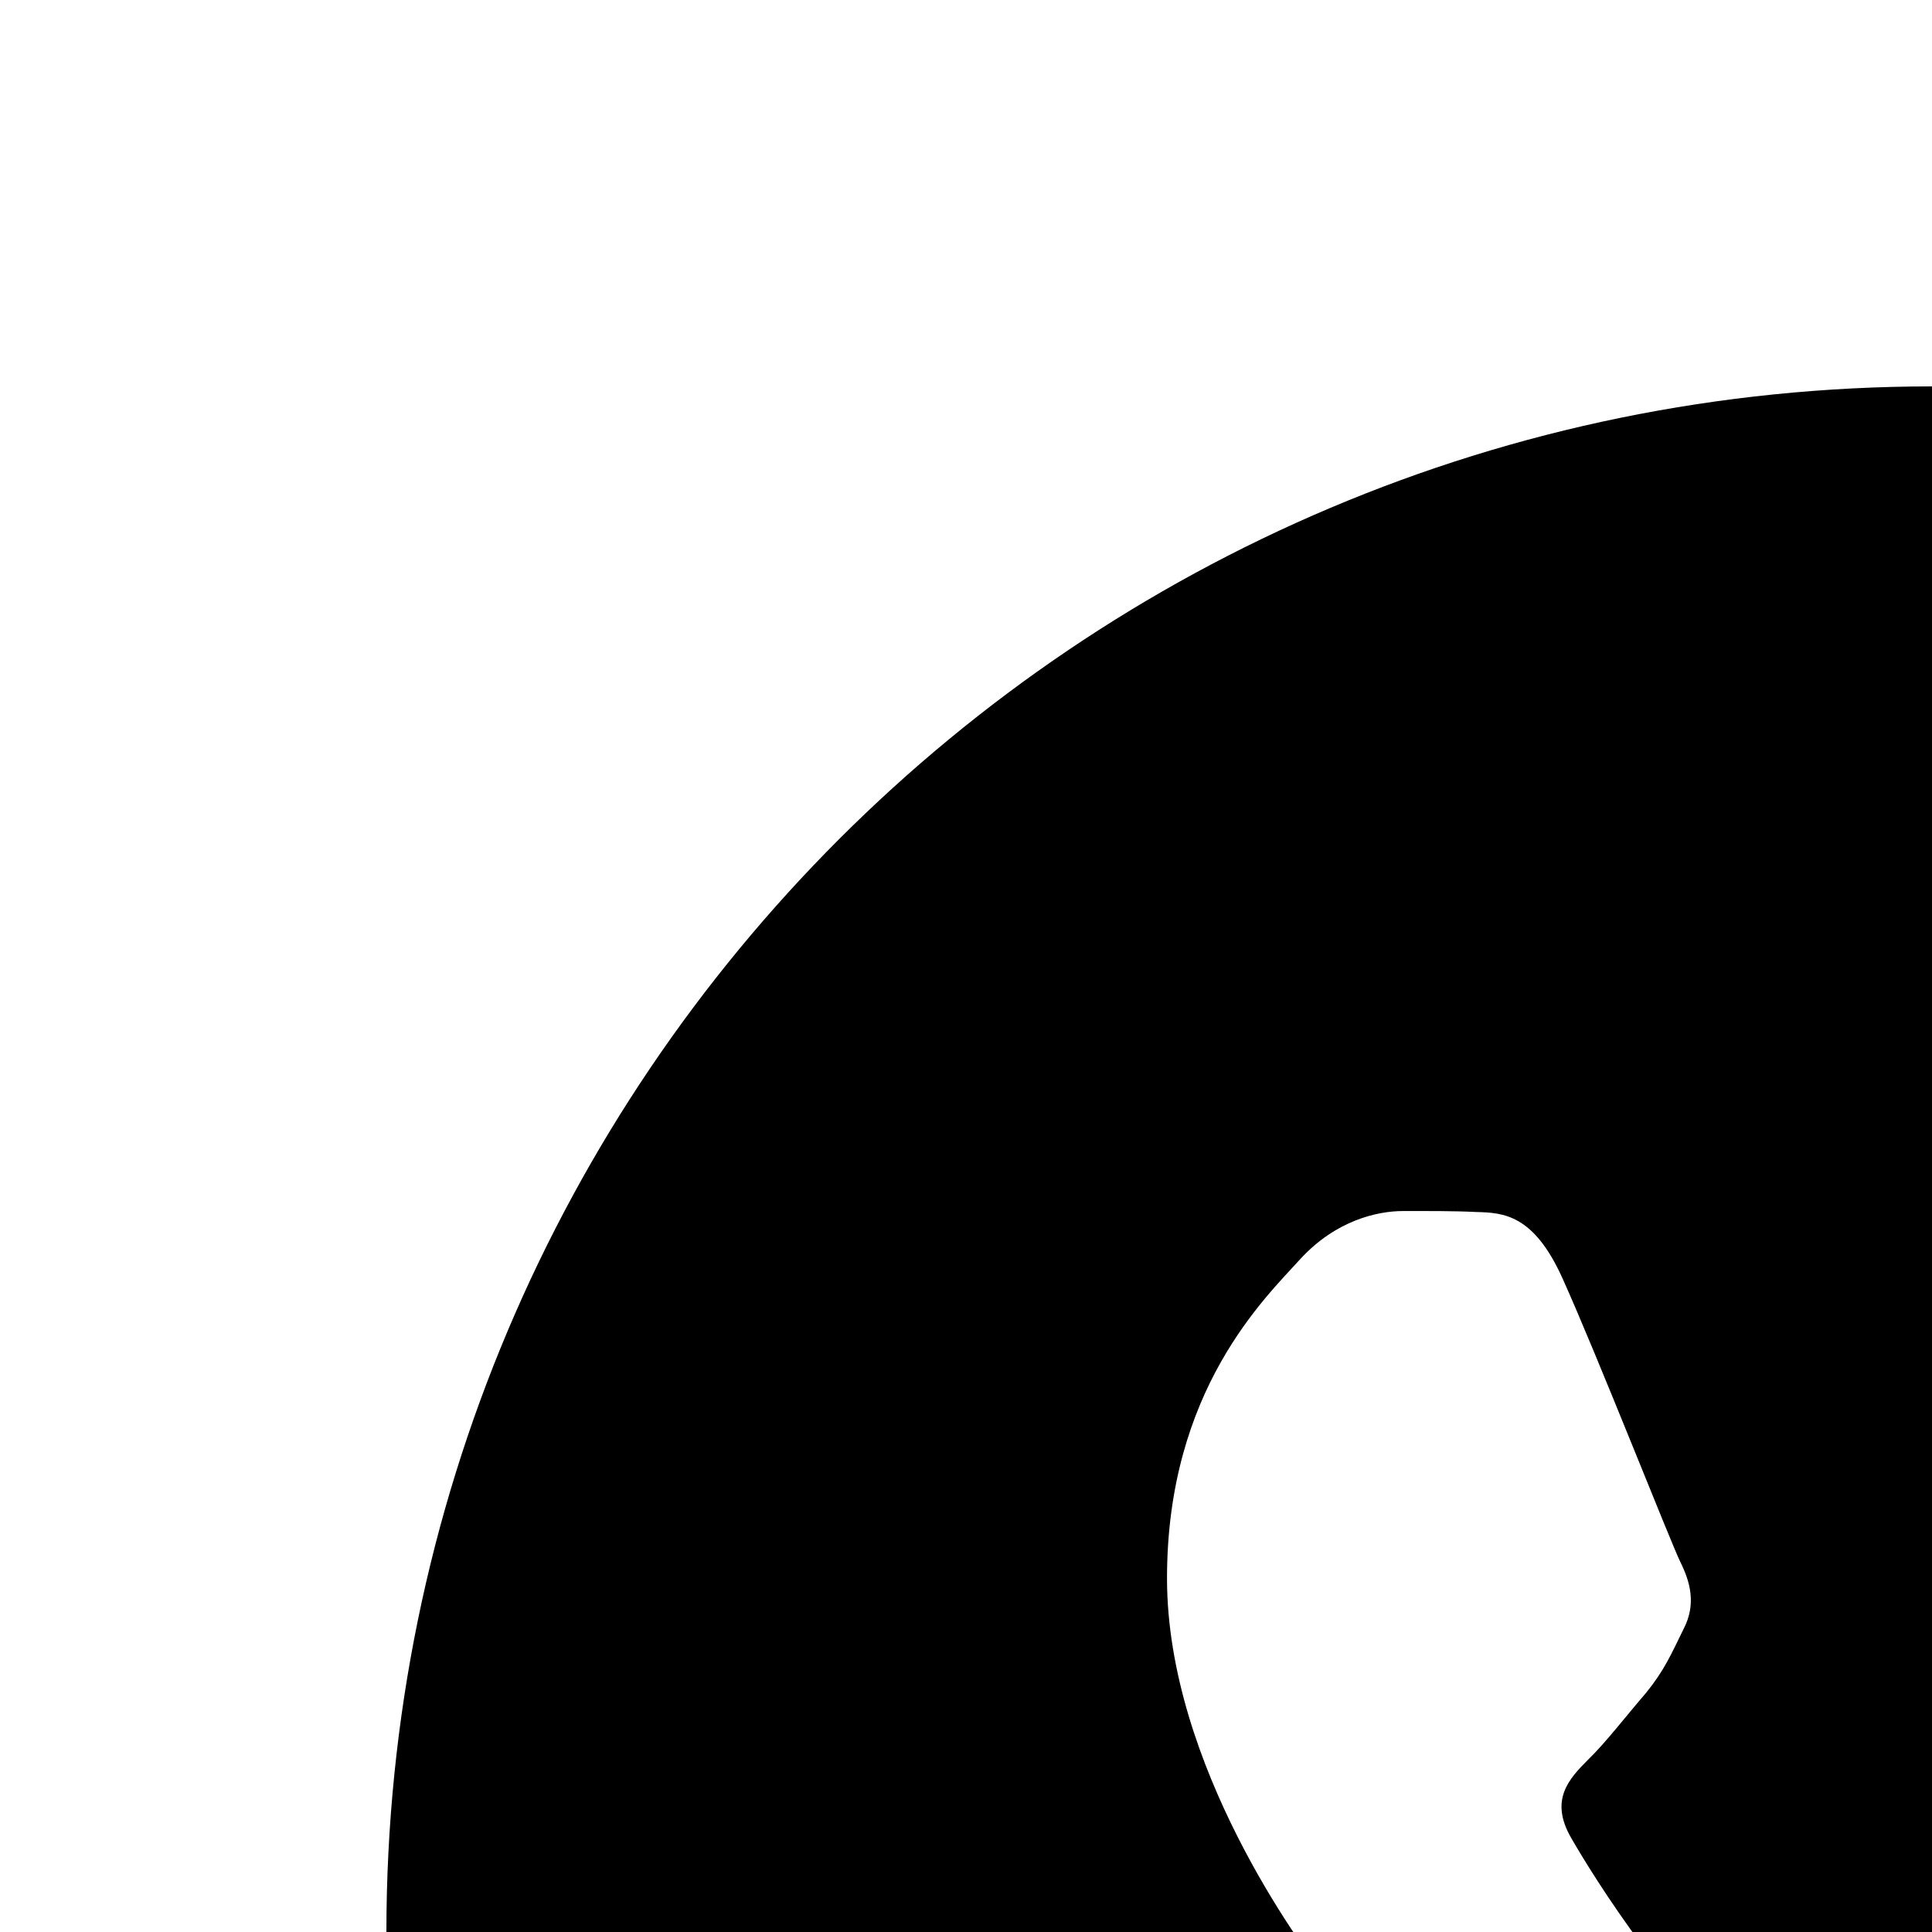
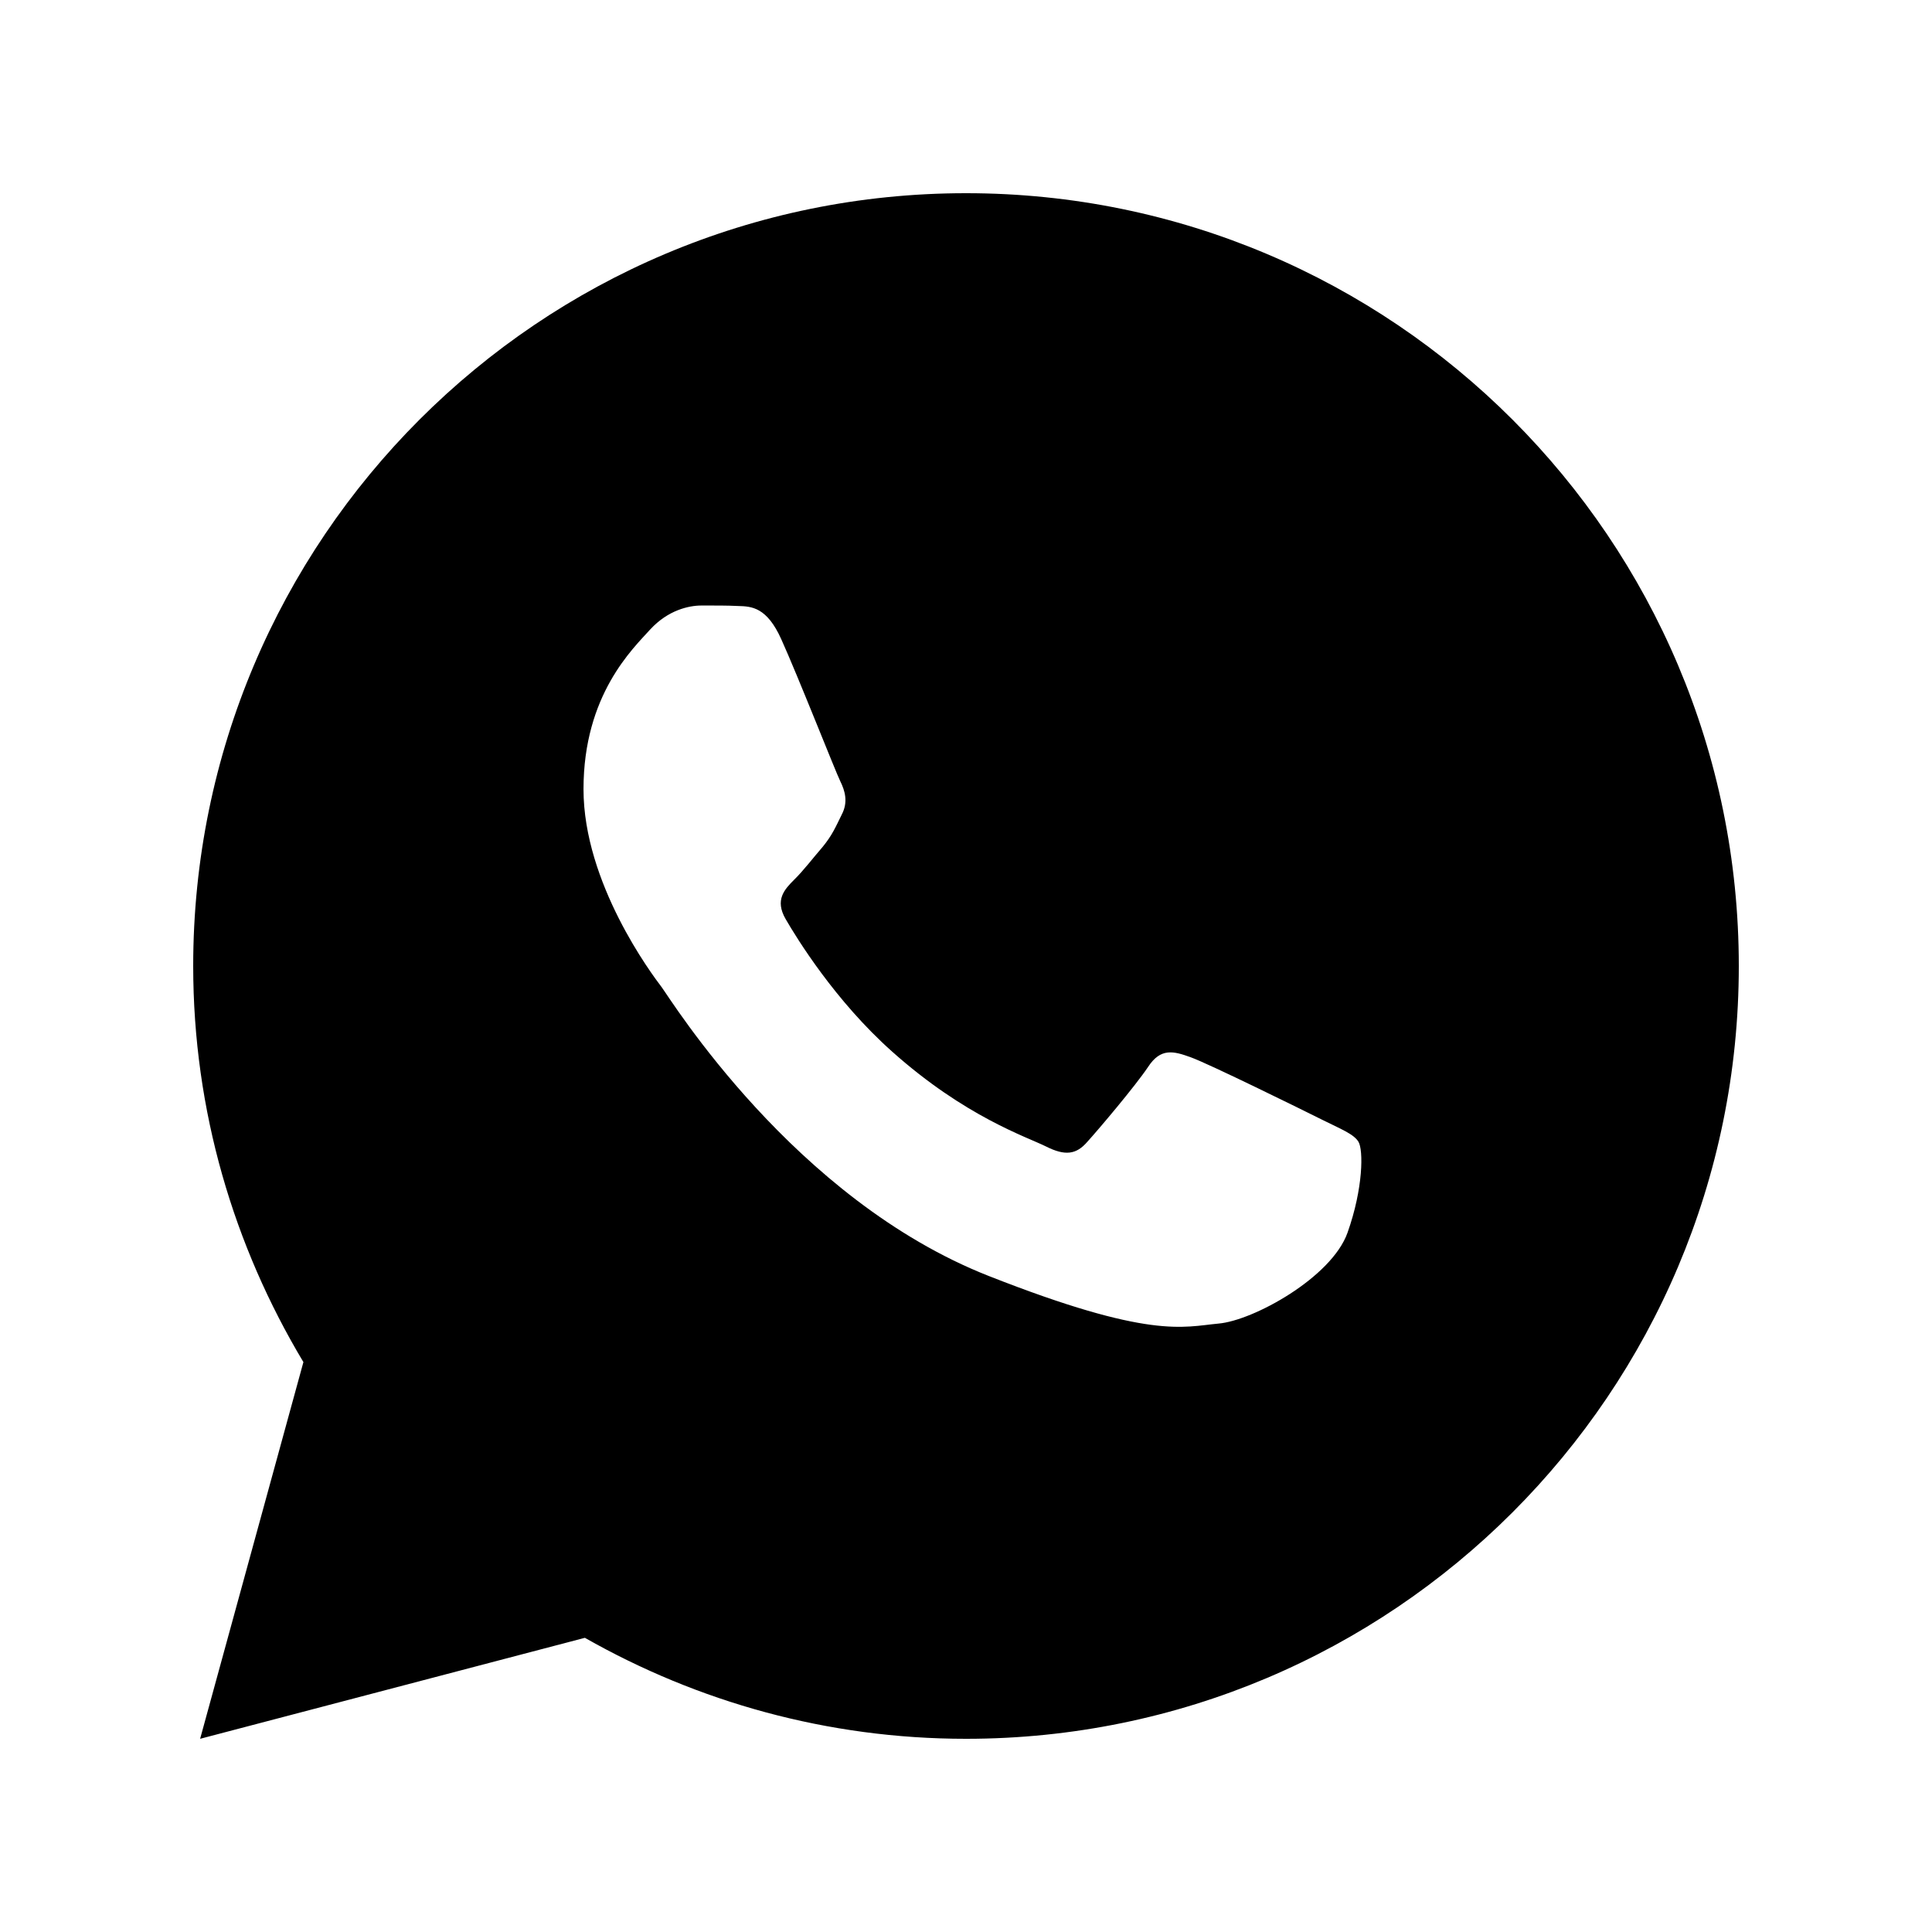
- <svg xmlns="http://www.w3.org/2000/svg" width="24" height="24" viewBox="0 0 24 24" fill="current">
+ <svg xmlns="http://www.w3.org/2000/svg" width="48" height="48" viewBox="0 0 48 48" fill="current">
  <path d="M24 4.8C13.397 4.8 4.8 13.397 4.8 24C4.8 27.602 5.812 30.96 7.538 33.841L4.972 43.2L14.531 40.691C17.327 42.28 20.554 43.2 24 43.2C34.603 43.2 43.2 34.603 43.2 24C43.2 13.397 34.603 4.8 24 4.8ZM17.428 15.044C17.74 15.044 18.061 15.042 18.338 15.056C18.68 15.064 19.053 15.089 19.409 15.878C19.833 16.816 20.757 19.168 20.875 19.406C20.993 19.645 21.077 19.925 20.913 20.238C20.756 20.558 20.674 20.751 20.444 21.034C20.205 21.31 19.944 21.651 19.728 21.859C19.49 22.098 19.244 22.359 19.519 22.834C19.794 23.31 20.75 24.867 22.163 26.125C23.979 27.747 25.511 28.246 25.988 28.484C26.464 28.723 26.741 28.686 27.016 28.366C27.299 28.054 28.205 26.983 28.525 26.506C28.837 26.029 29.156 26.112 29.587 26.269C30.026 26.426 32.364 27.577 32.841 27.816C33.318 28.054 33.63 28.172 33.75 28.366C33.873 28.566 33.873 29.518 33.478 30.628C33.083 31.737 31.142 32.809 30.272 32.884C29.393 32.966 28.574 33.279 24.562 31.7C19.724 29.794 16.673 24.839 16.434 24.519C16.196 24.207 14.497 21.942 14.497 19.606C14.497 17.262 15.726 16.114 16.156 15.637C16.595 15.161 17.108 15.044 17.428 15.044Z" />
</svg>
